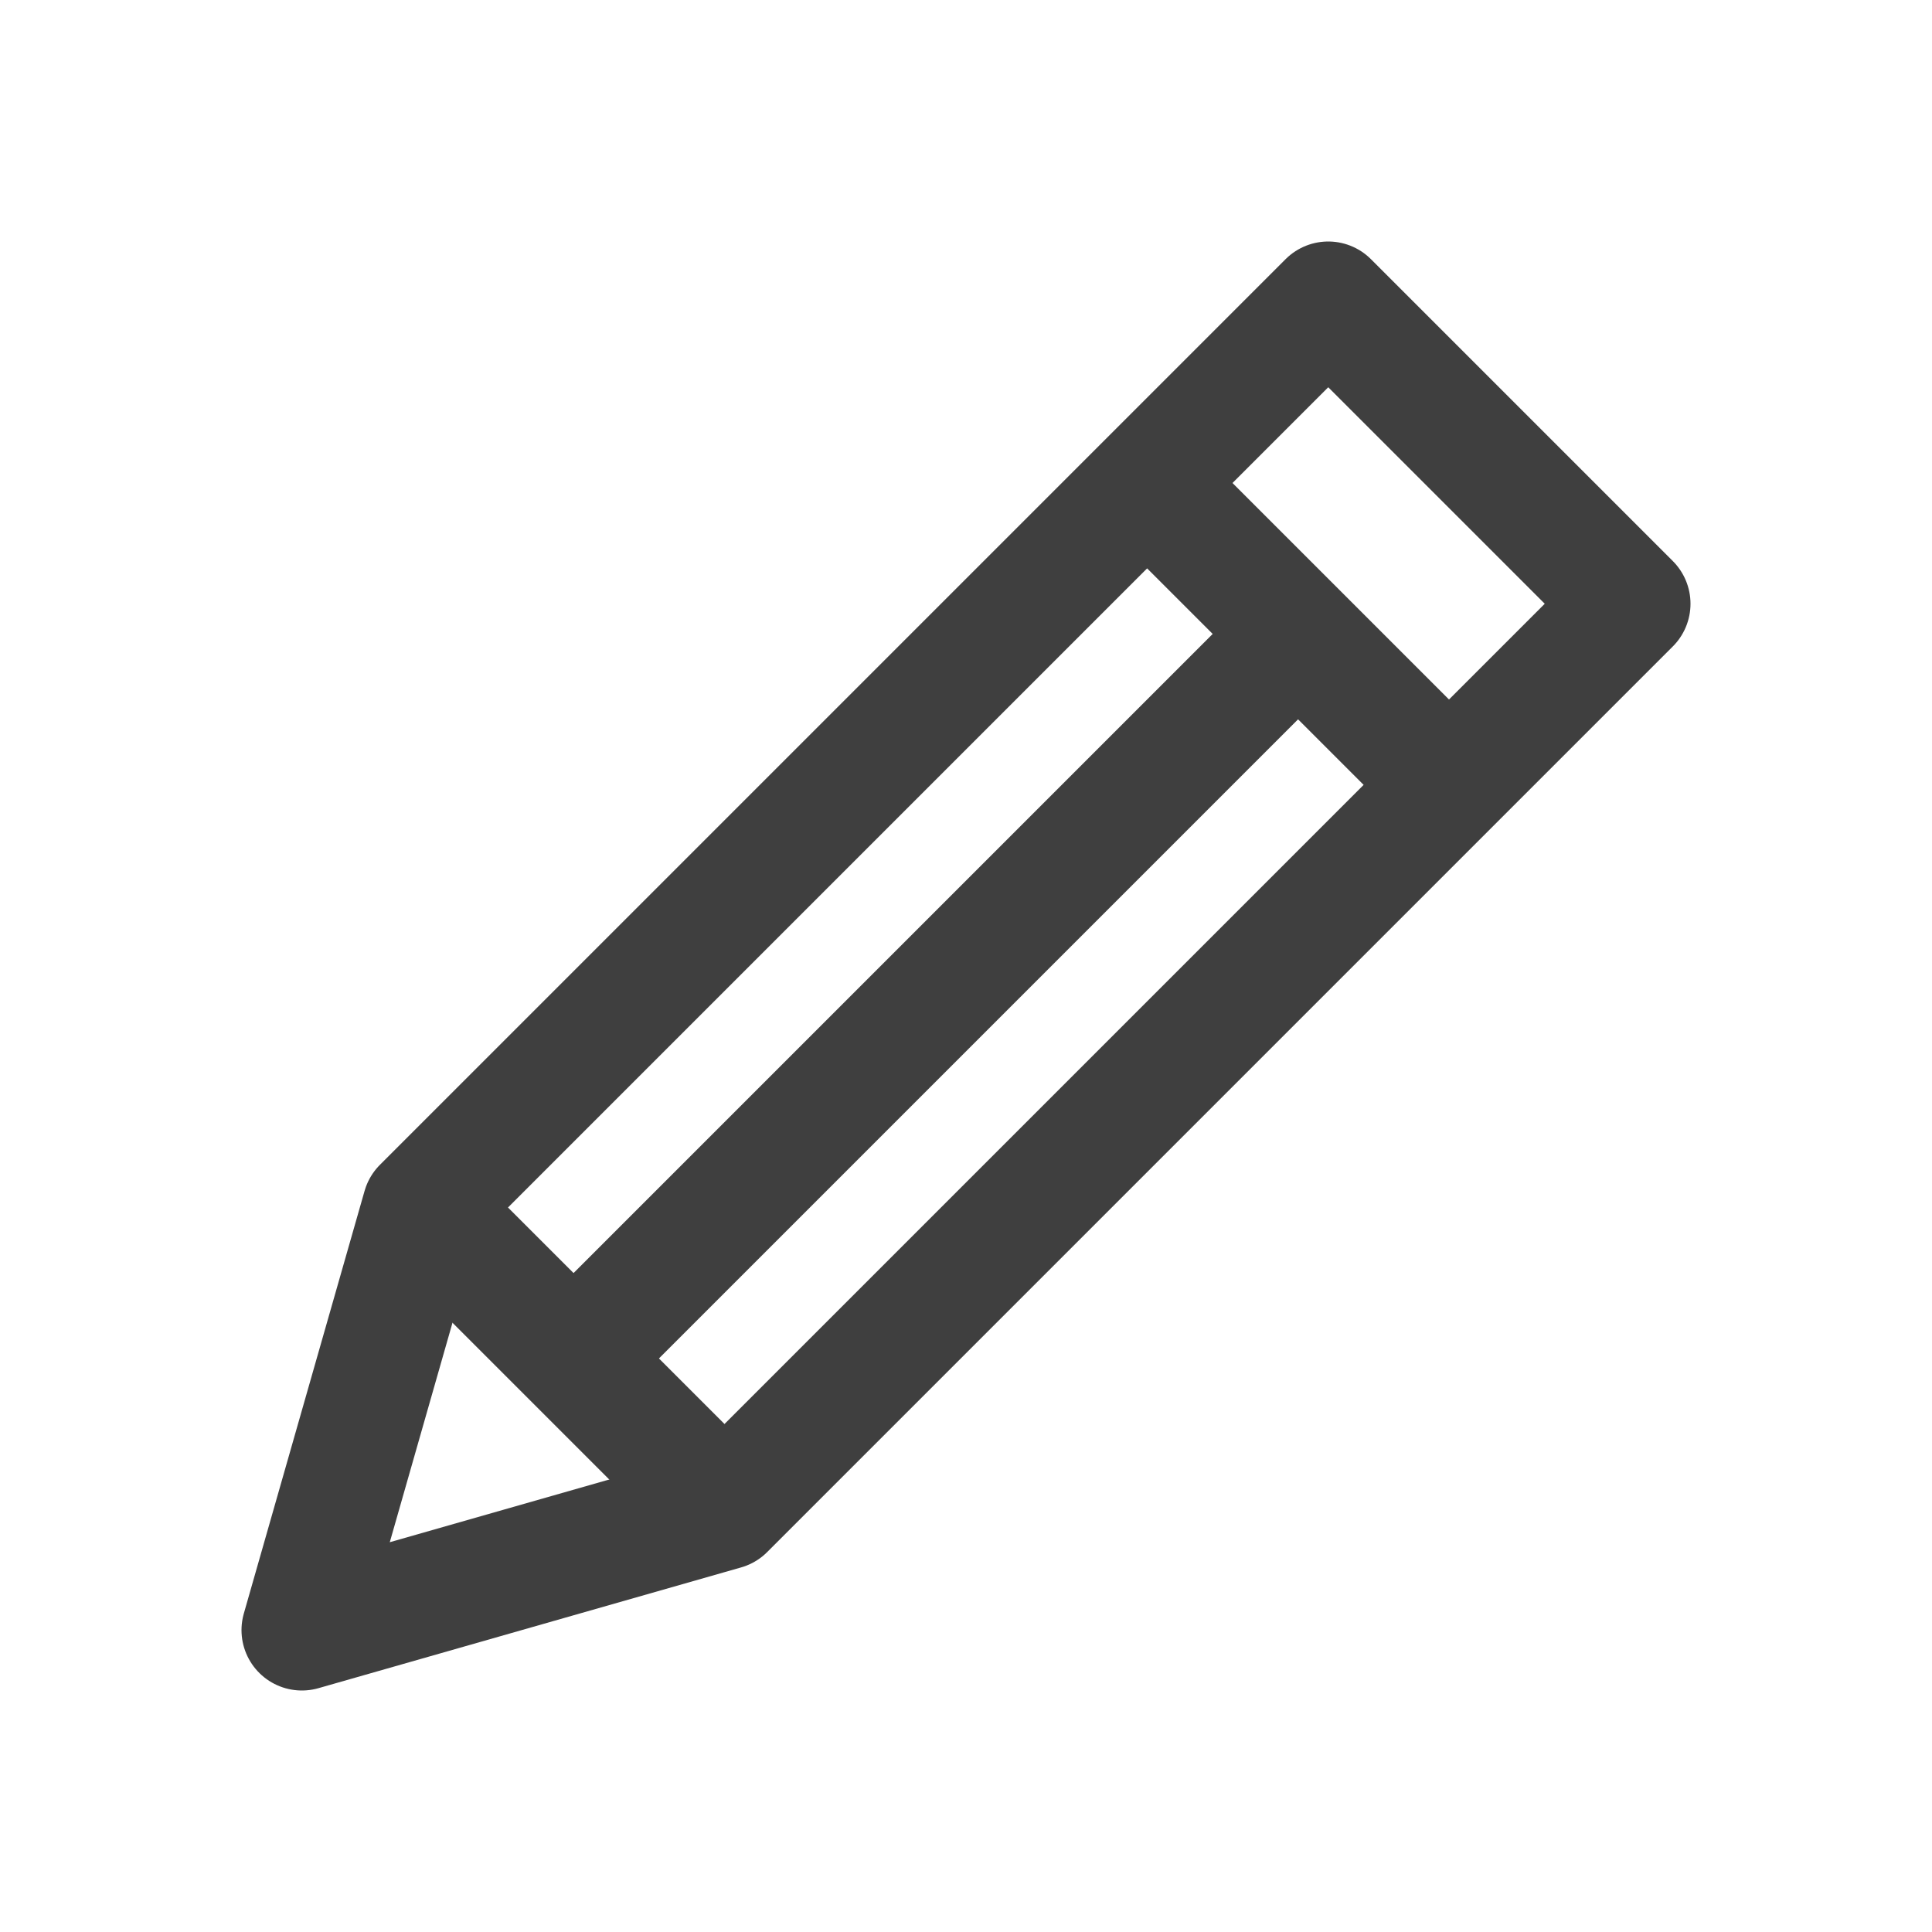
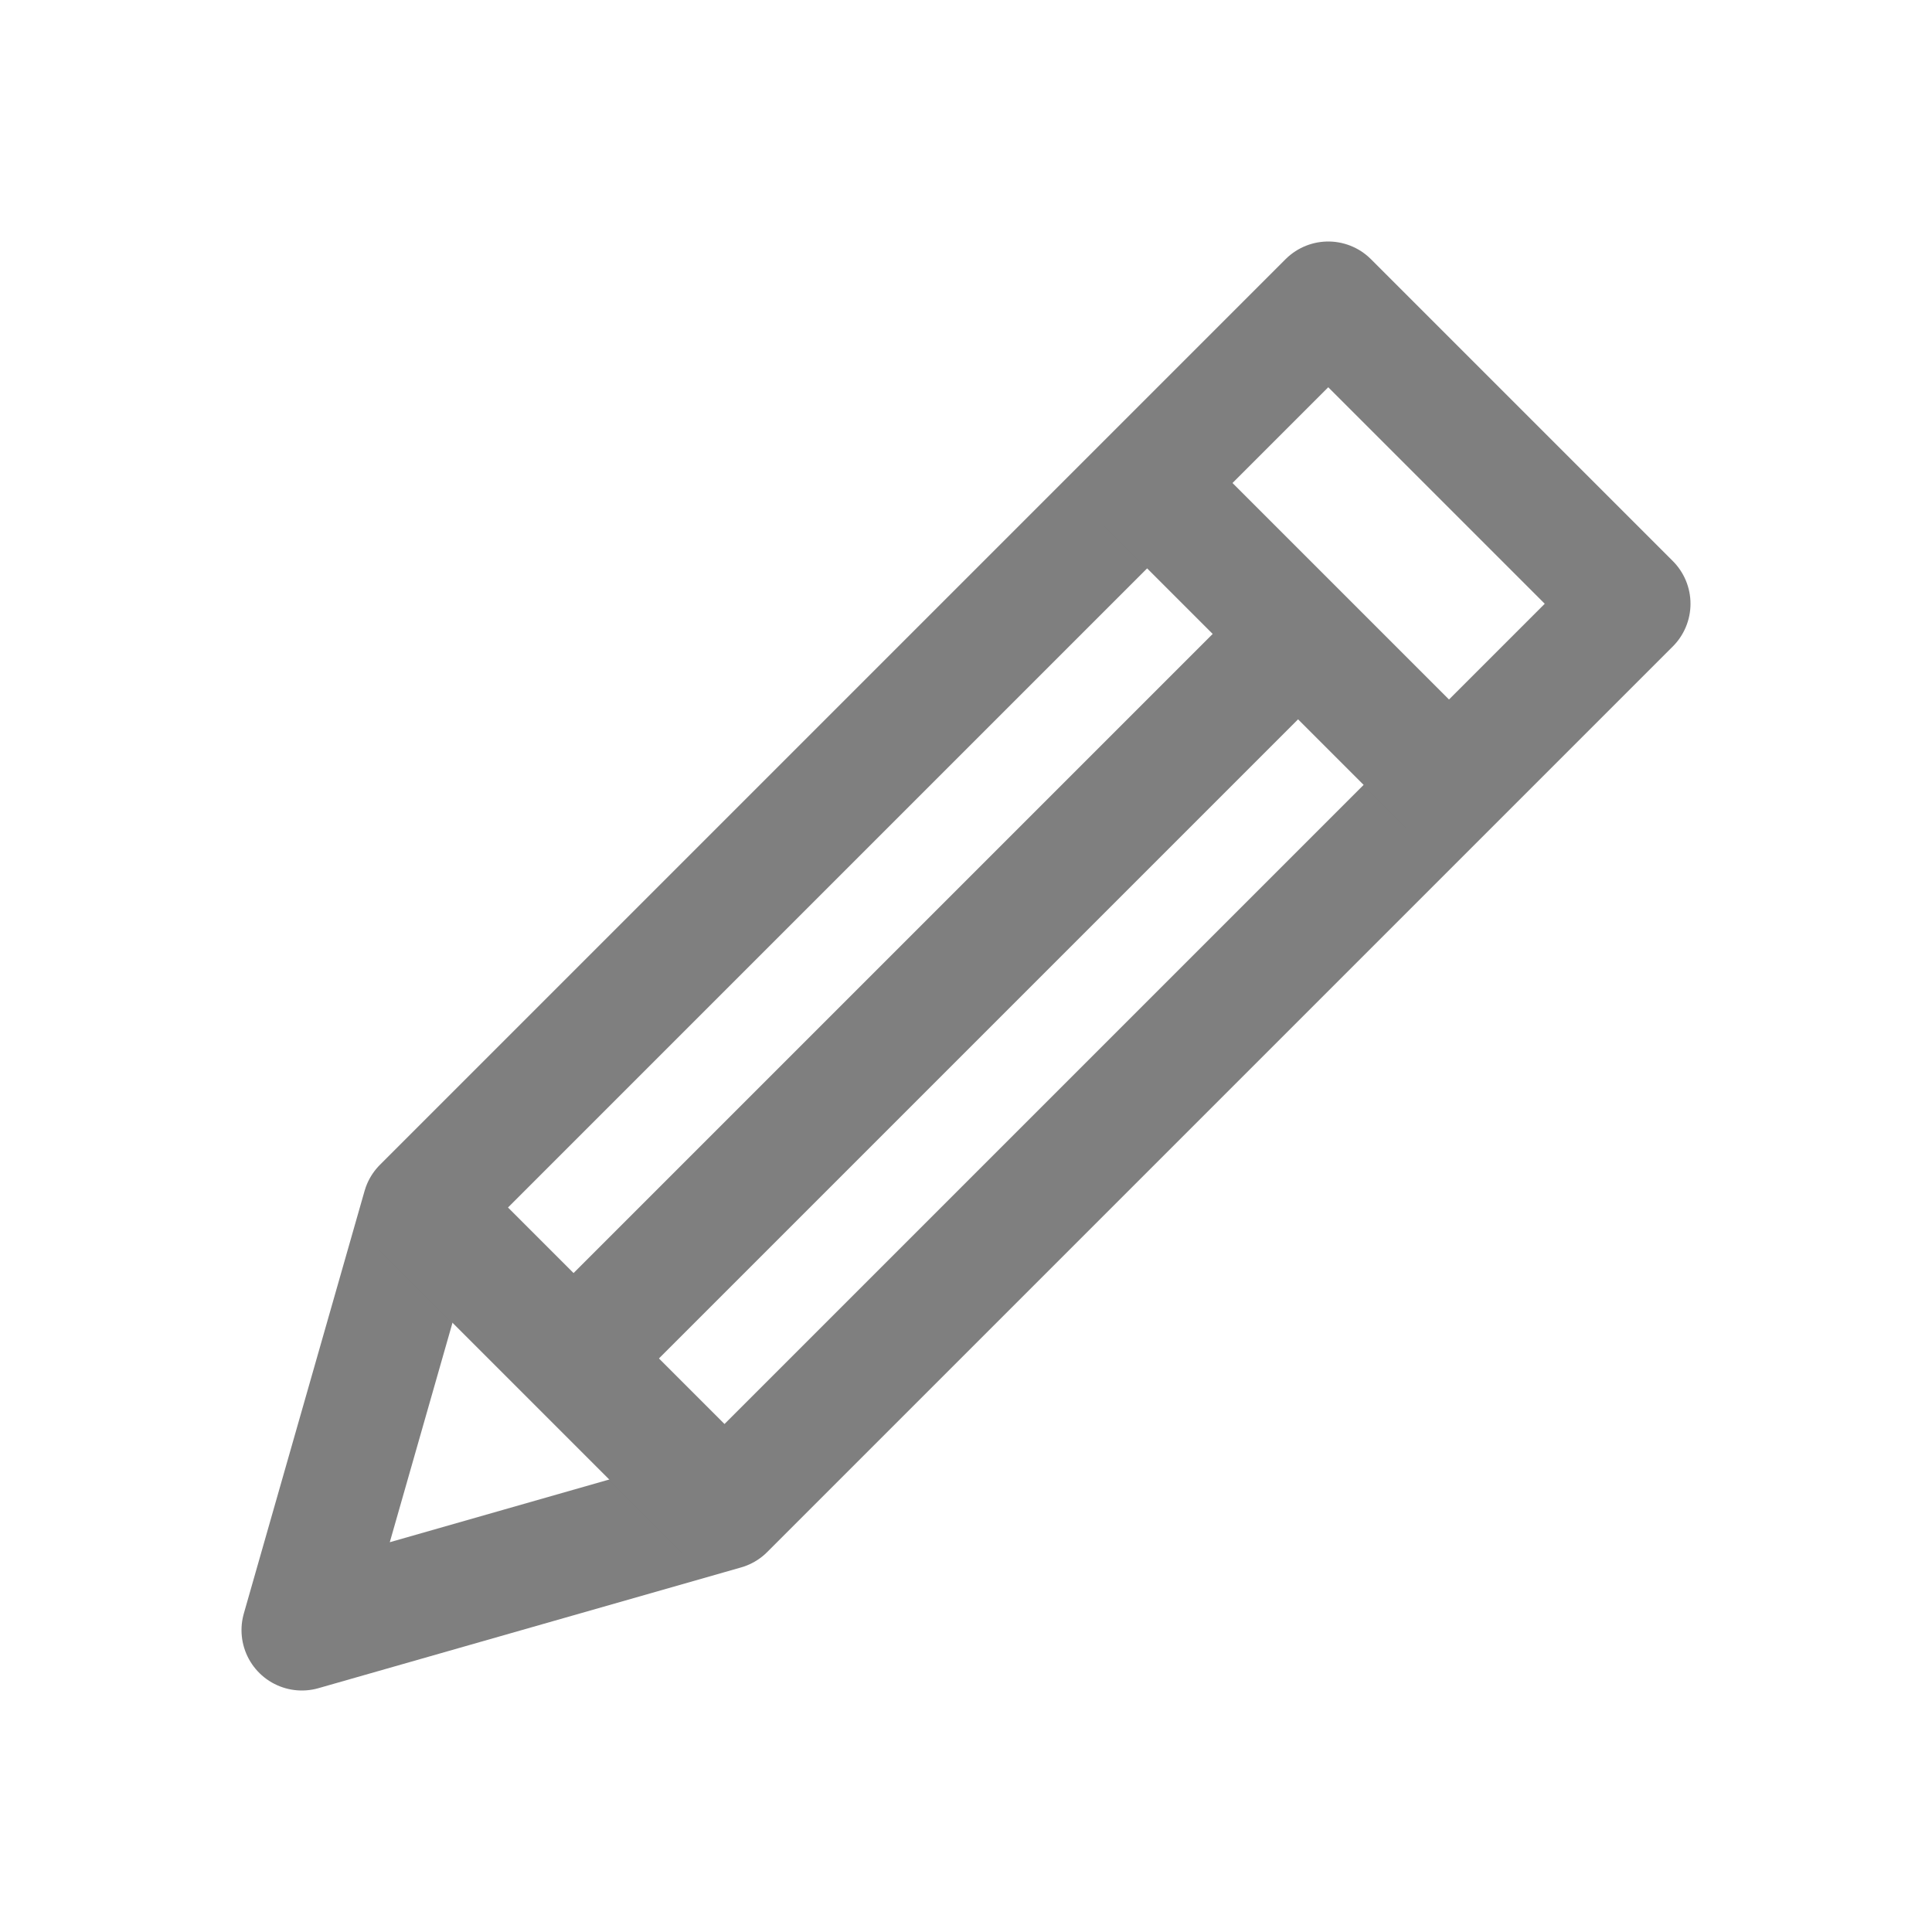
- <svg xmlns="http://www.w3.org/2000/svg" width="32" height="32">
-   <path style="fill:none;stroke:#3f3f3f;stroke-width:2;stroke-linejoin:round;stroke-miterlimit:4.6;stroke-opacity:1;paint-order:markers fill stroke" d="M 5,27 7,20 22,5 27,10 12,25 Z" />
-   <path style="fill:none;stroke:#3f3f3f;stroke-width:2;stroke-linejoin:round;stroke-miterlimit:4.6;stroke-opacity:1;paint-order:markers fill stroke" d="m 7,20 5,5" />
-   <path style="fill:none;stroke:#3f3f3f;stroke-width:2;stroke-linejoin:round;stroke-miterlimit:4.6;stroke-opacity:1;paint-order:markers fill stroke" d="m 19,8 5,5" />
-   <path style="fill:none;stroke:#3f3f3f;stroke-width:2;stroke-linejoin:round;stroke-miterlimit:4.6;stroke-opacity:1;paint-order:markers fill stroke" d="M 10,22 21,11" />
+ <svg xmlns="http://www.w3.org/2000/svg" width="32" height="32" viewBox="0 0 32 32" version="1.1" id="svg1">
+   <defs id="defs1" />
+   <g id="layer1">
+     <path style="fill:none;stroke:#7f7f7f;stroke-width:2;stroke-linejoin:round;stroke-miterlimit:4.6;stroke-opacity:1;paint-order:markers fill stroke" d="M 5,27 7,20 22,5 27,10 12,25 Z" id="path1" />
+     <path style="fill:none;stroke:#7f7f7f;stroke-width:2;stroke-linejoin:round;stroke-miterlimit:4.6;stroke-opacity:1;paint-order:markers fill stroke" d="m 7,20 5,5" id="path2" />
+     <path style="fill:none;stroke:#7f7f7f;stroke-width:2;stroke-linejoin:round;stroke-miterlimit:4.6;stroke-opacity:1;paint-order:markers fill stroke" d="m 19,8 5,5" id="path3" />
+     <path style="fill:none;stroke:#7f7f7f;stroke-width:2;stroke-linejoin:round;stroke-miterlimit:4.6;stroke-opacity:1;paint-order:markers fill stroke" d="M 10,22 21,11" id="path4" />
+   </g>
</svg>
